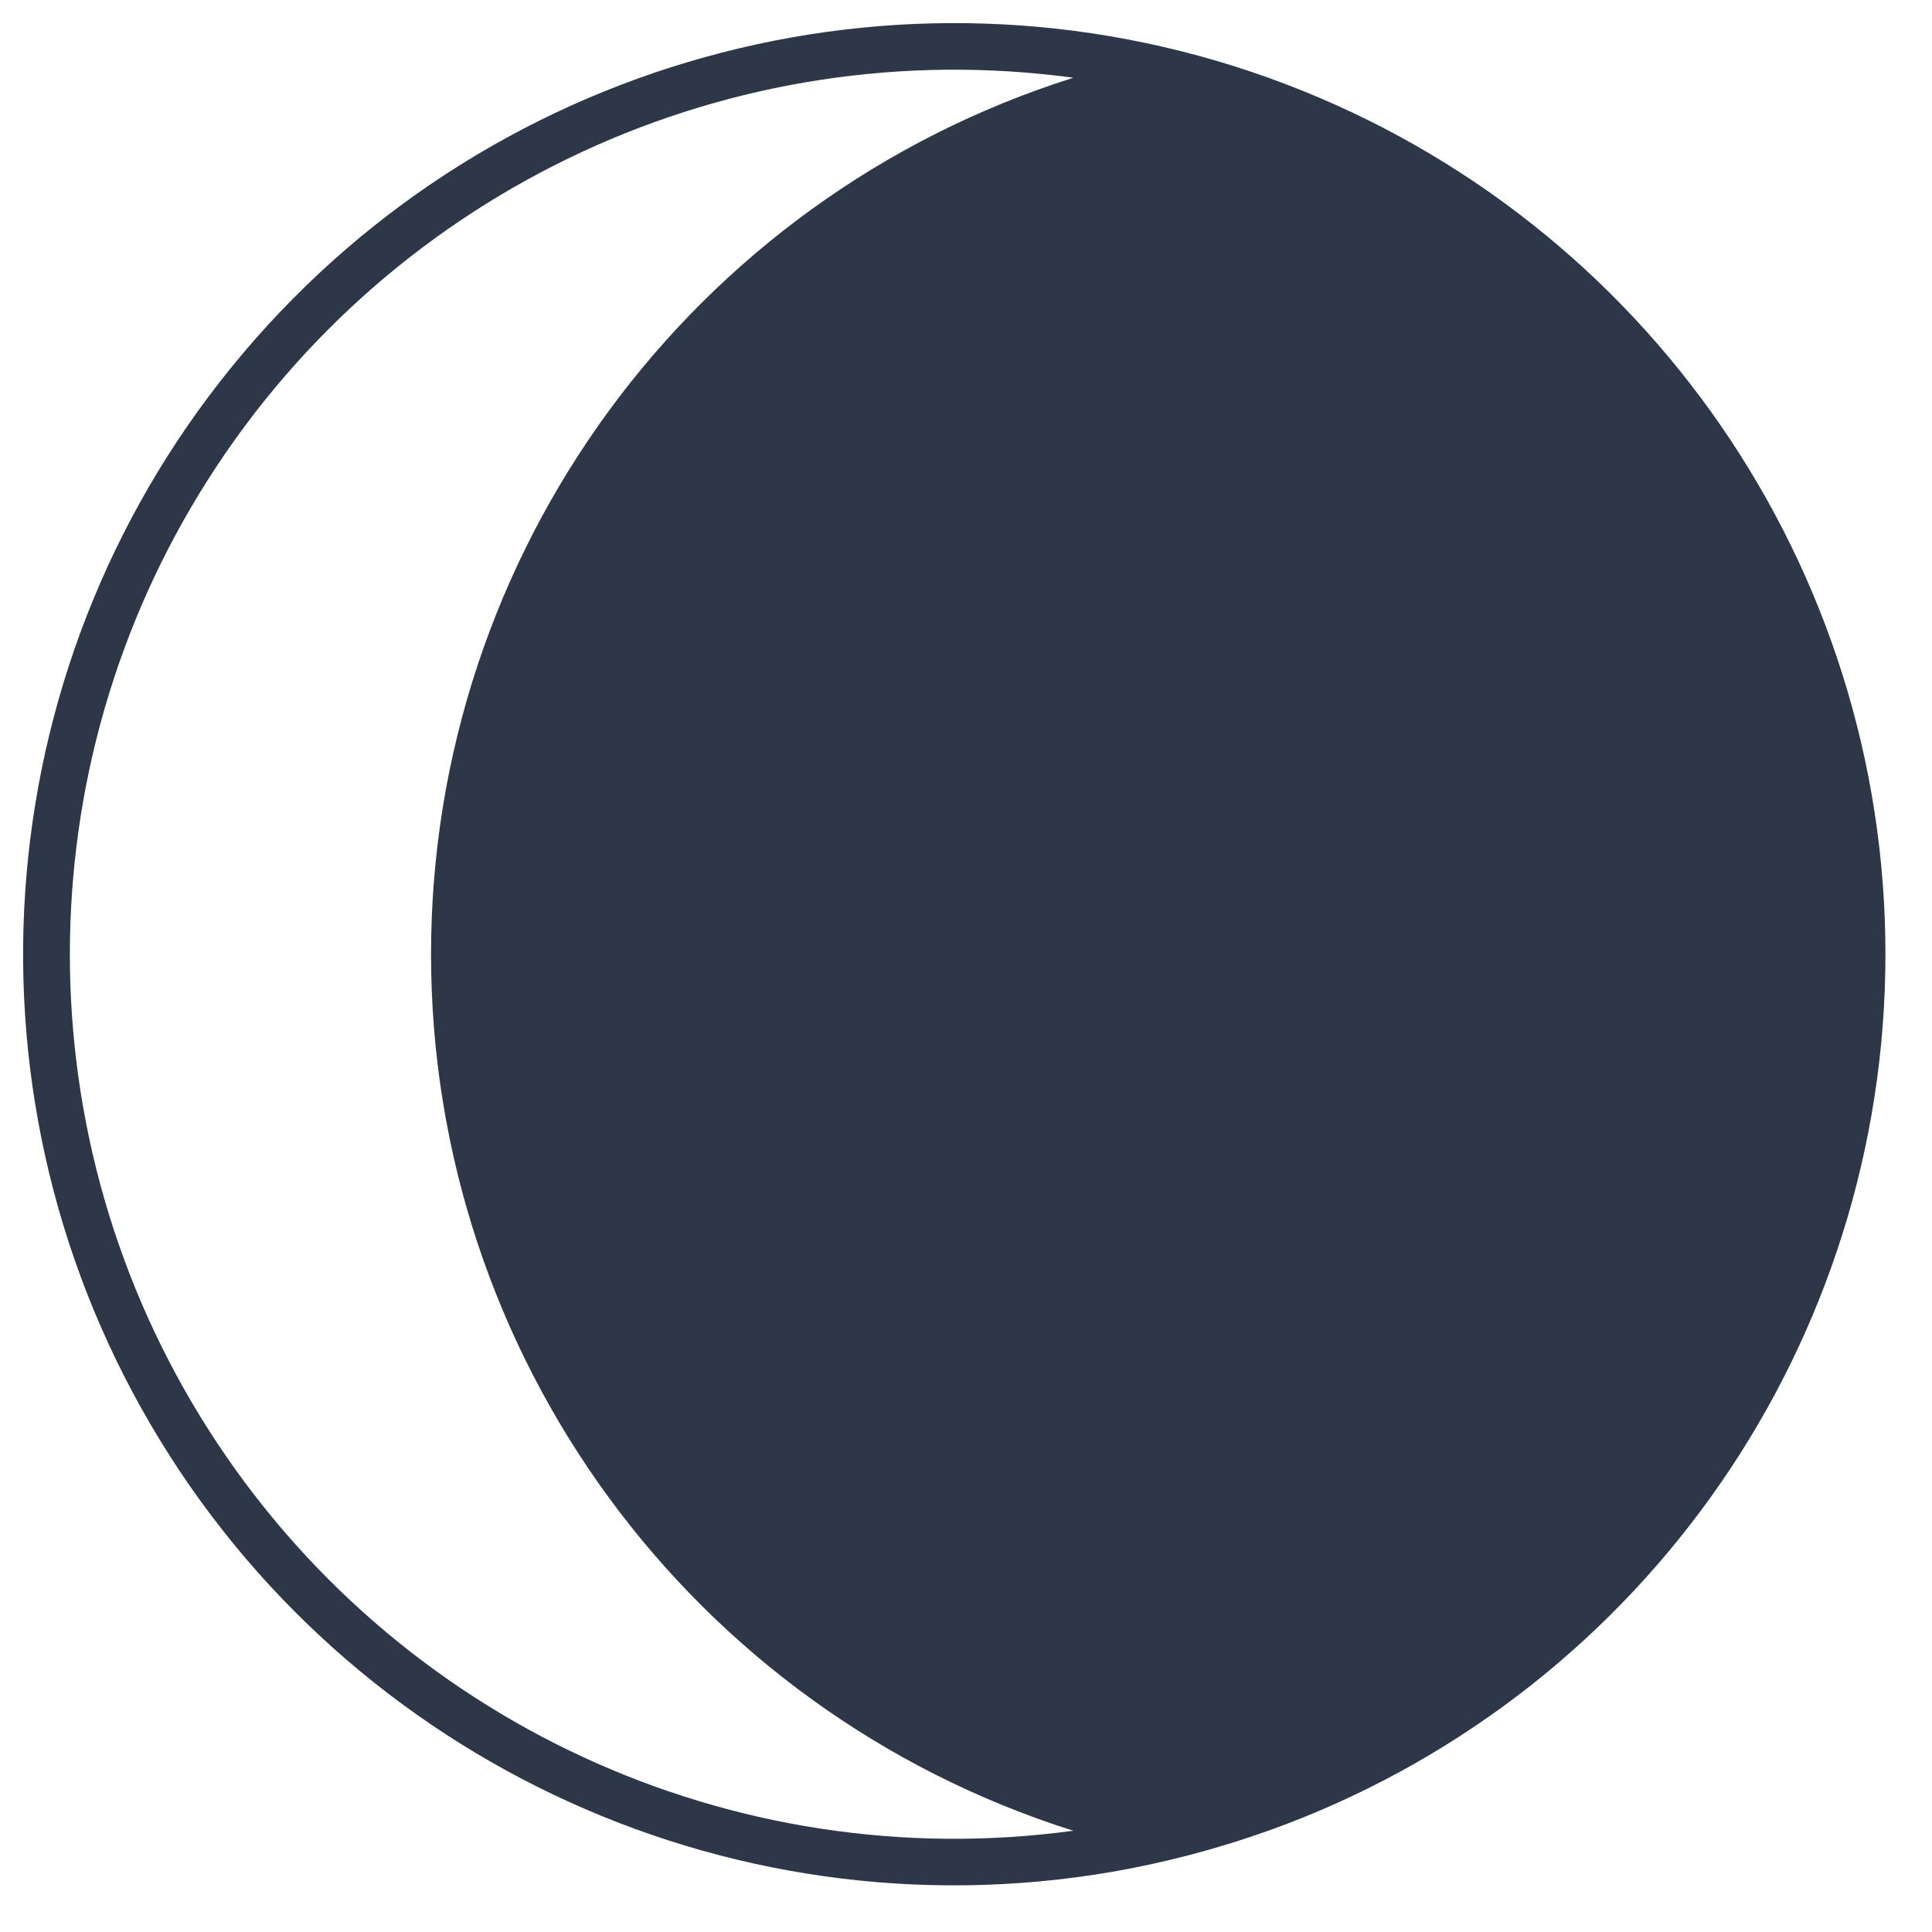
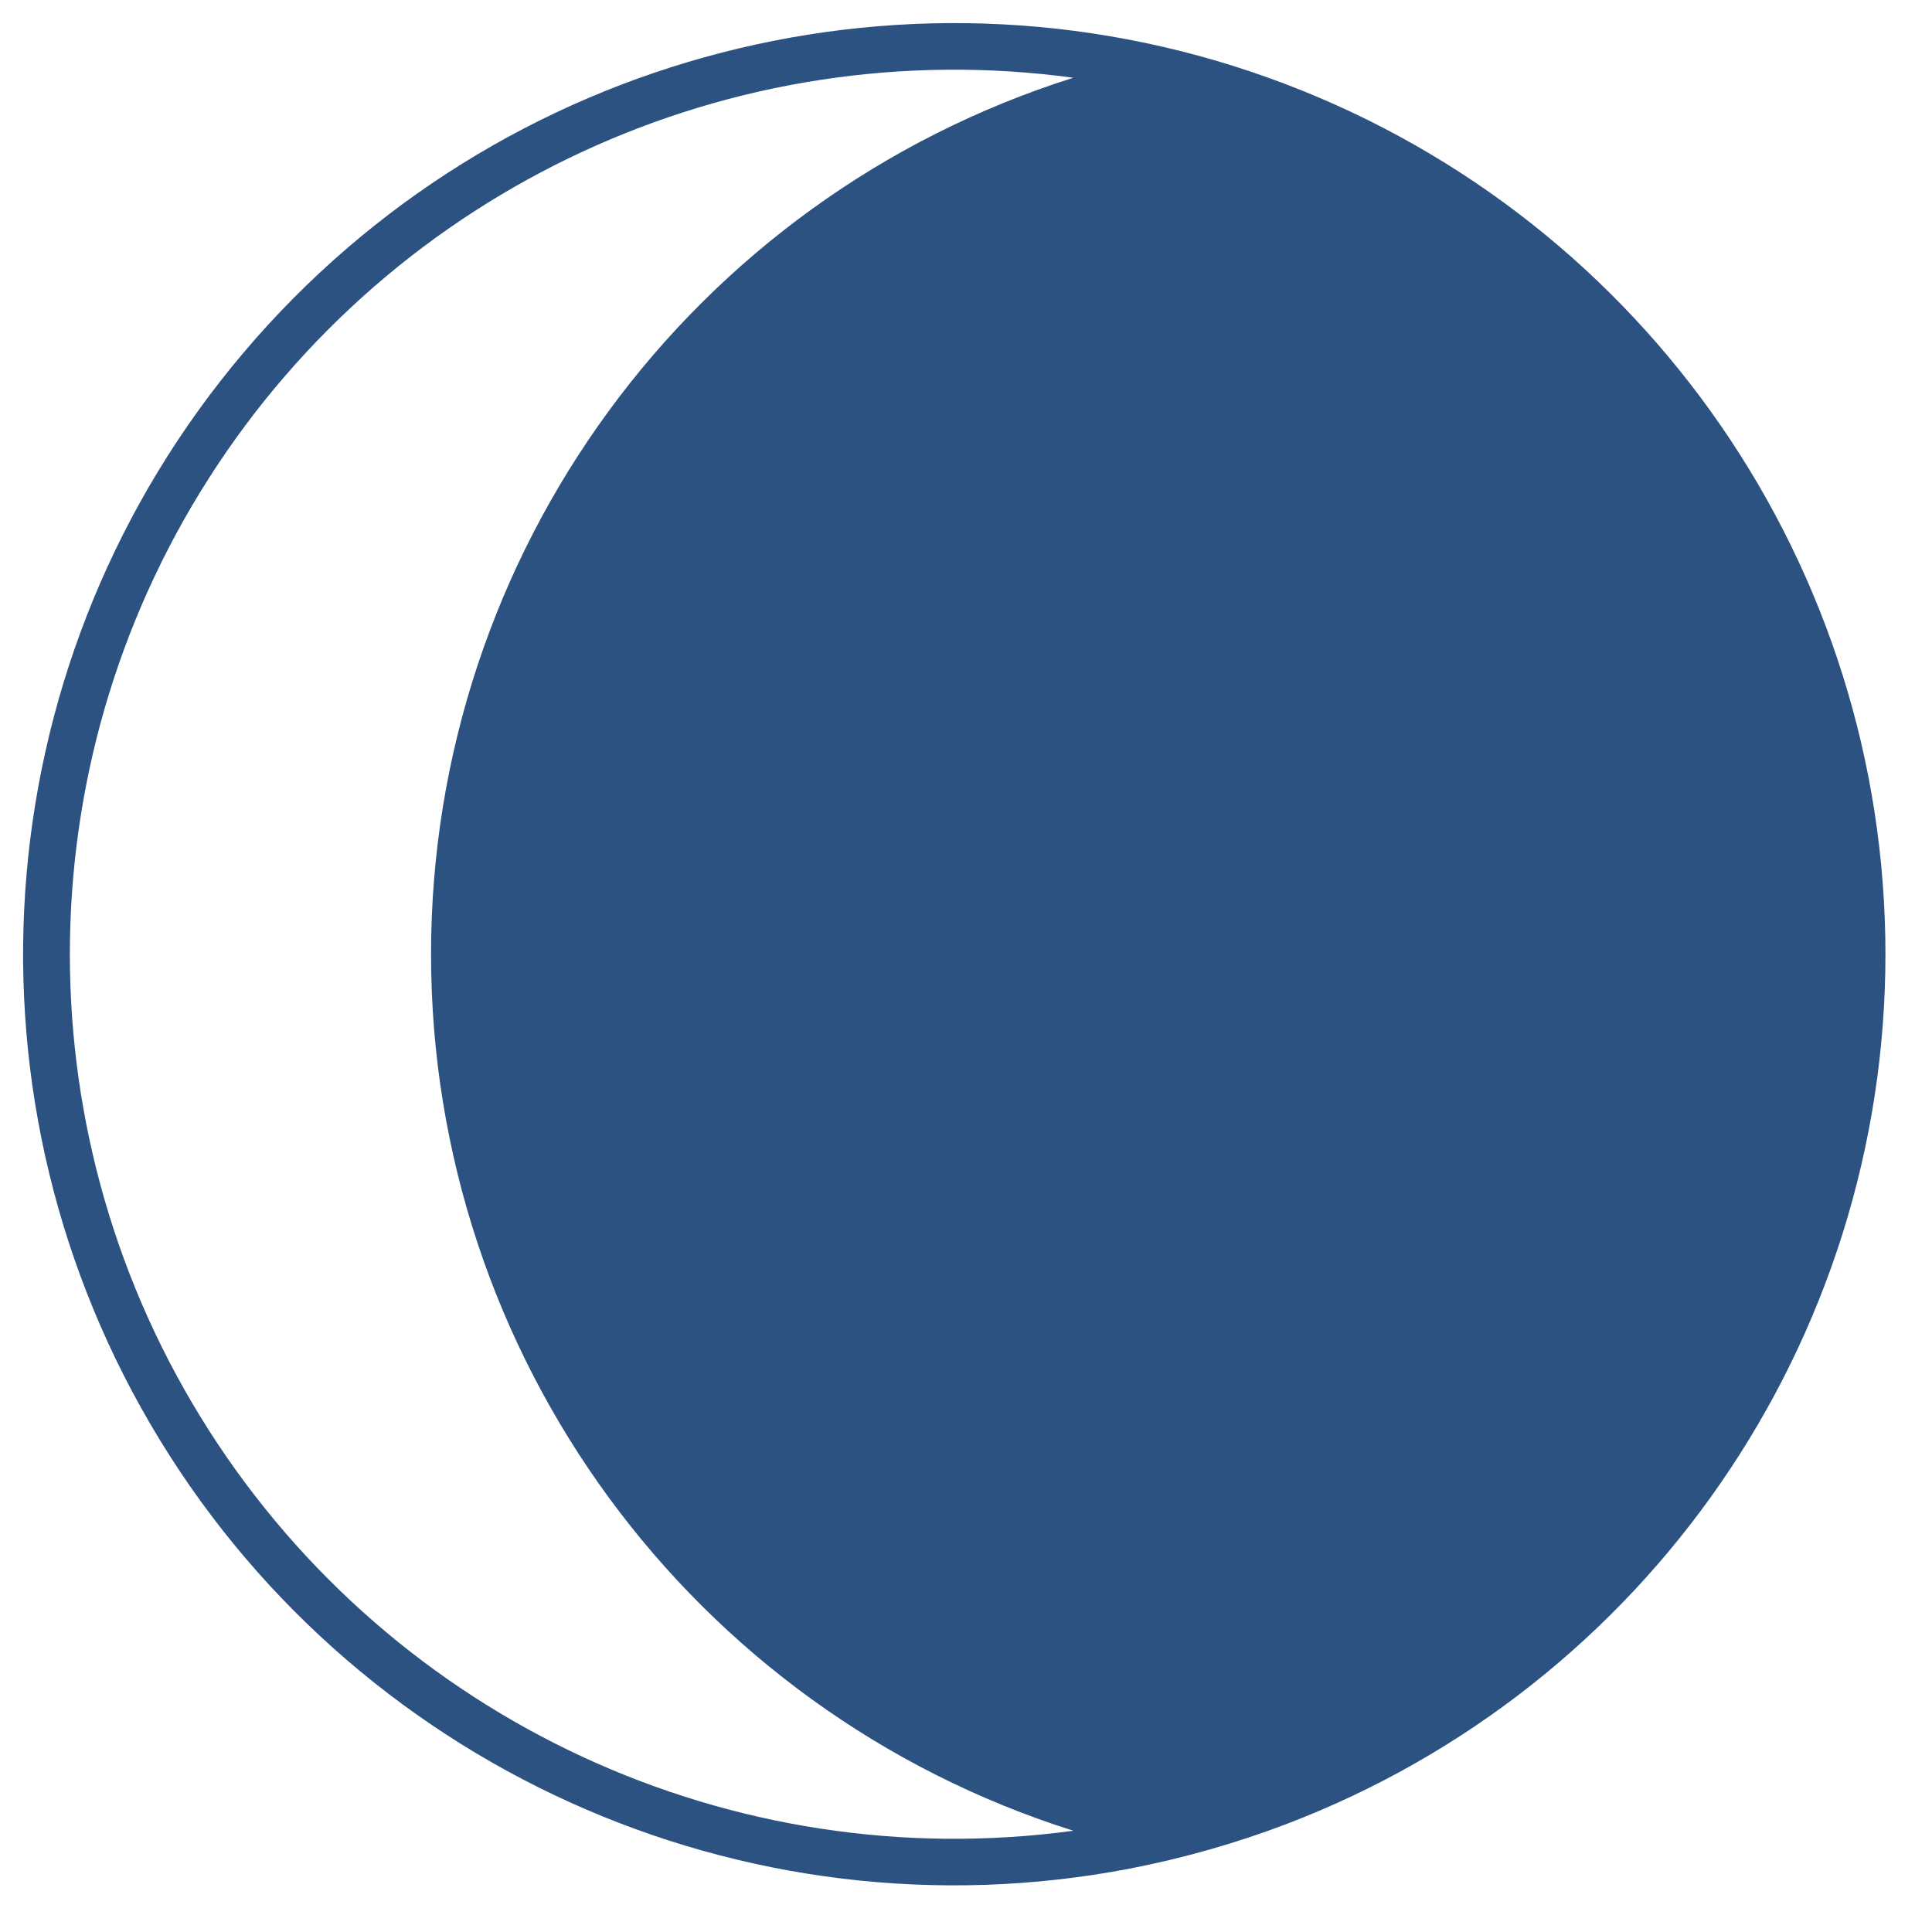
<svg xmlns="http://www.w3.org/2000/svg" data-name="Layer 2" viewBox="9 9 83 83" x="0px" y="0px">
-   <path fill="#2d3748" d="M90,50A40,40,0,0,0,64.22,12.61h0a40,40,0,1,0-6.65,76.66,40.93,40.93,0,0,0,6.65-1.89h0A40,40,0,0,0,90,50ZM55.11,12.34a39.49,39.49,0,0,0,0,75.31,38,38,0,1,1,0-75.31Z" />
+   <path fill="#2c5282" d="M90,50A40,40,0,0,0,64.22,12.61h0a40,40,0,1,0-6.65,76.66,40.93,40.93,0,0,0,6.65-1.89h0A40,40,0,0,0,90,50ZM55.11,12.34a39.49,39.49,0,0,0,0,75.31,38,38,0,1,1,0-75.31Z" />
</svg>
